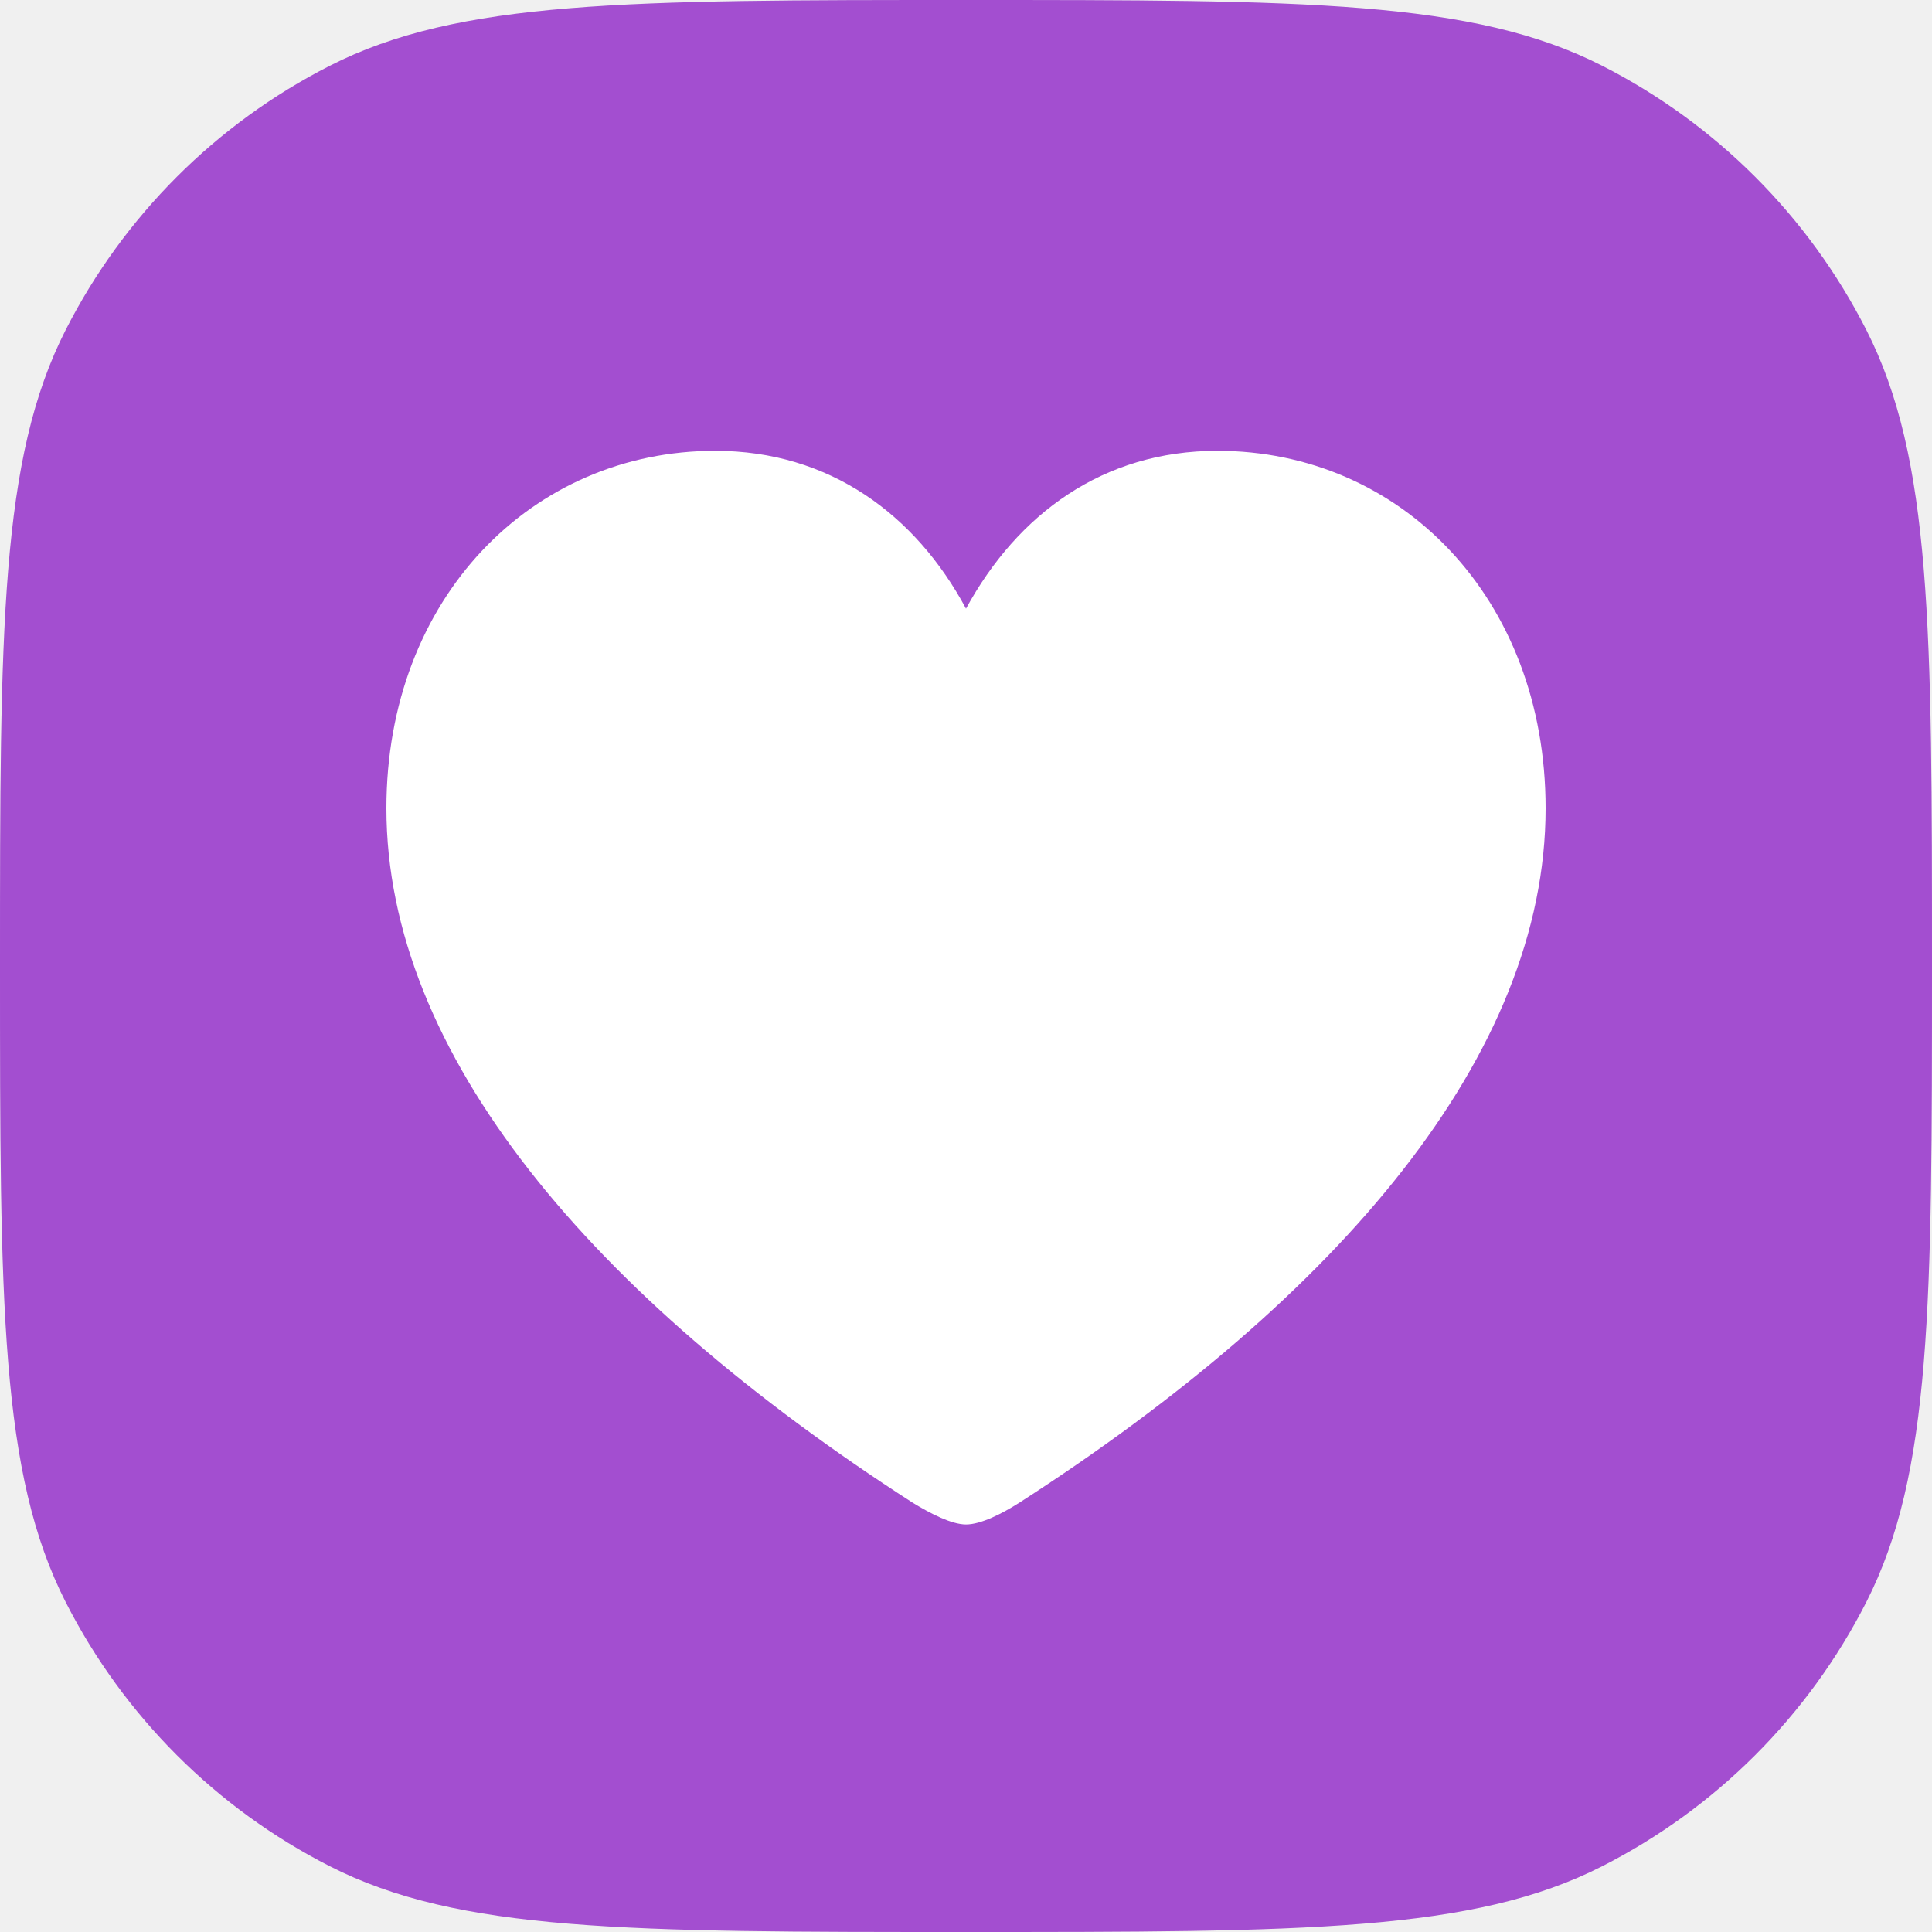
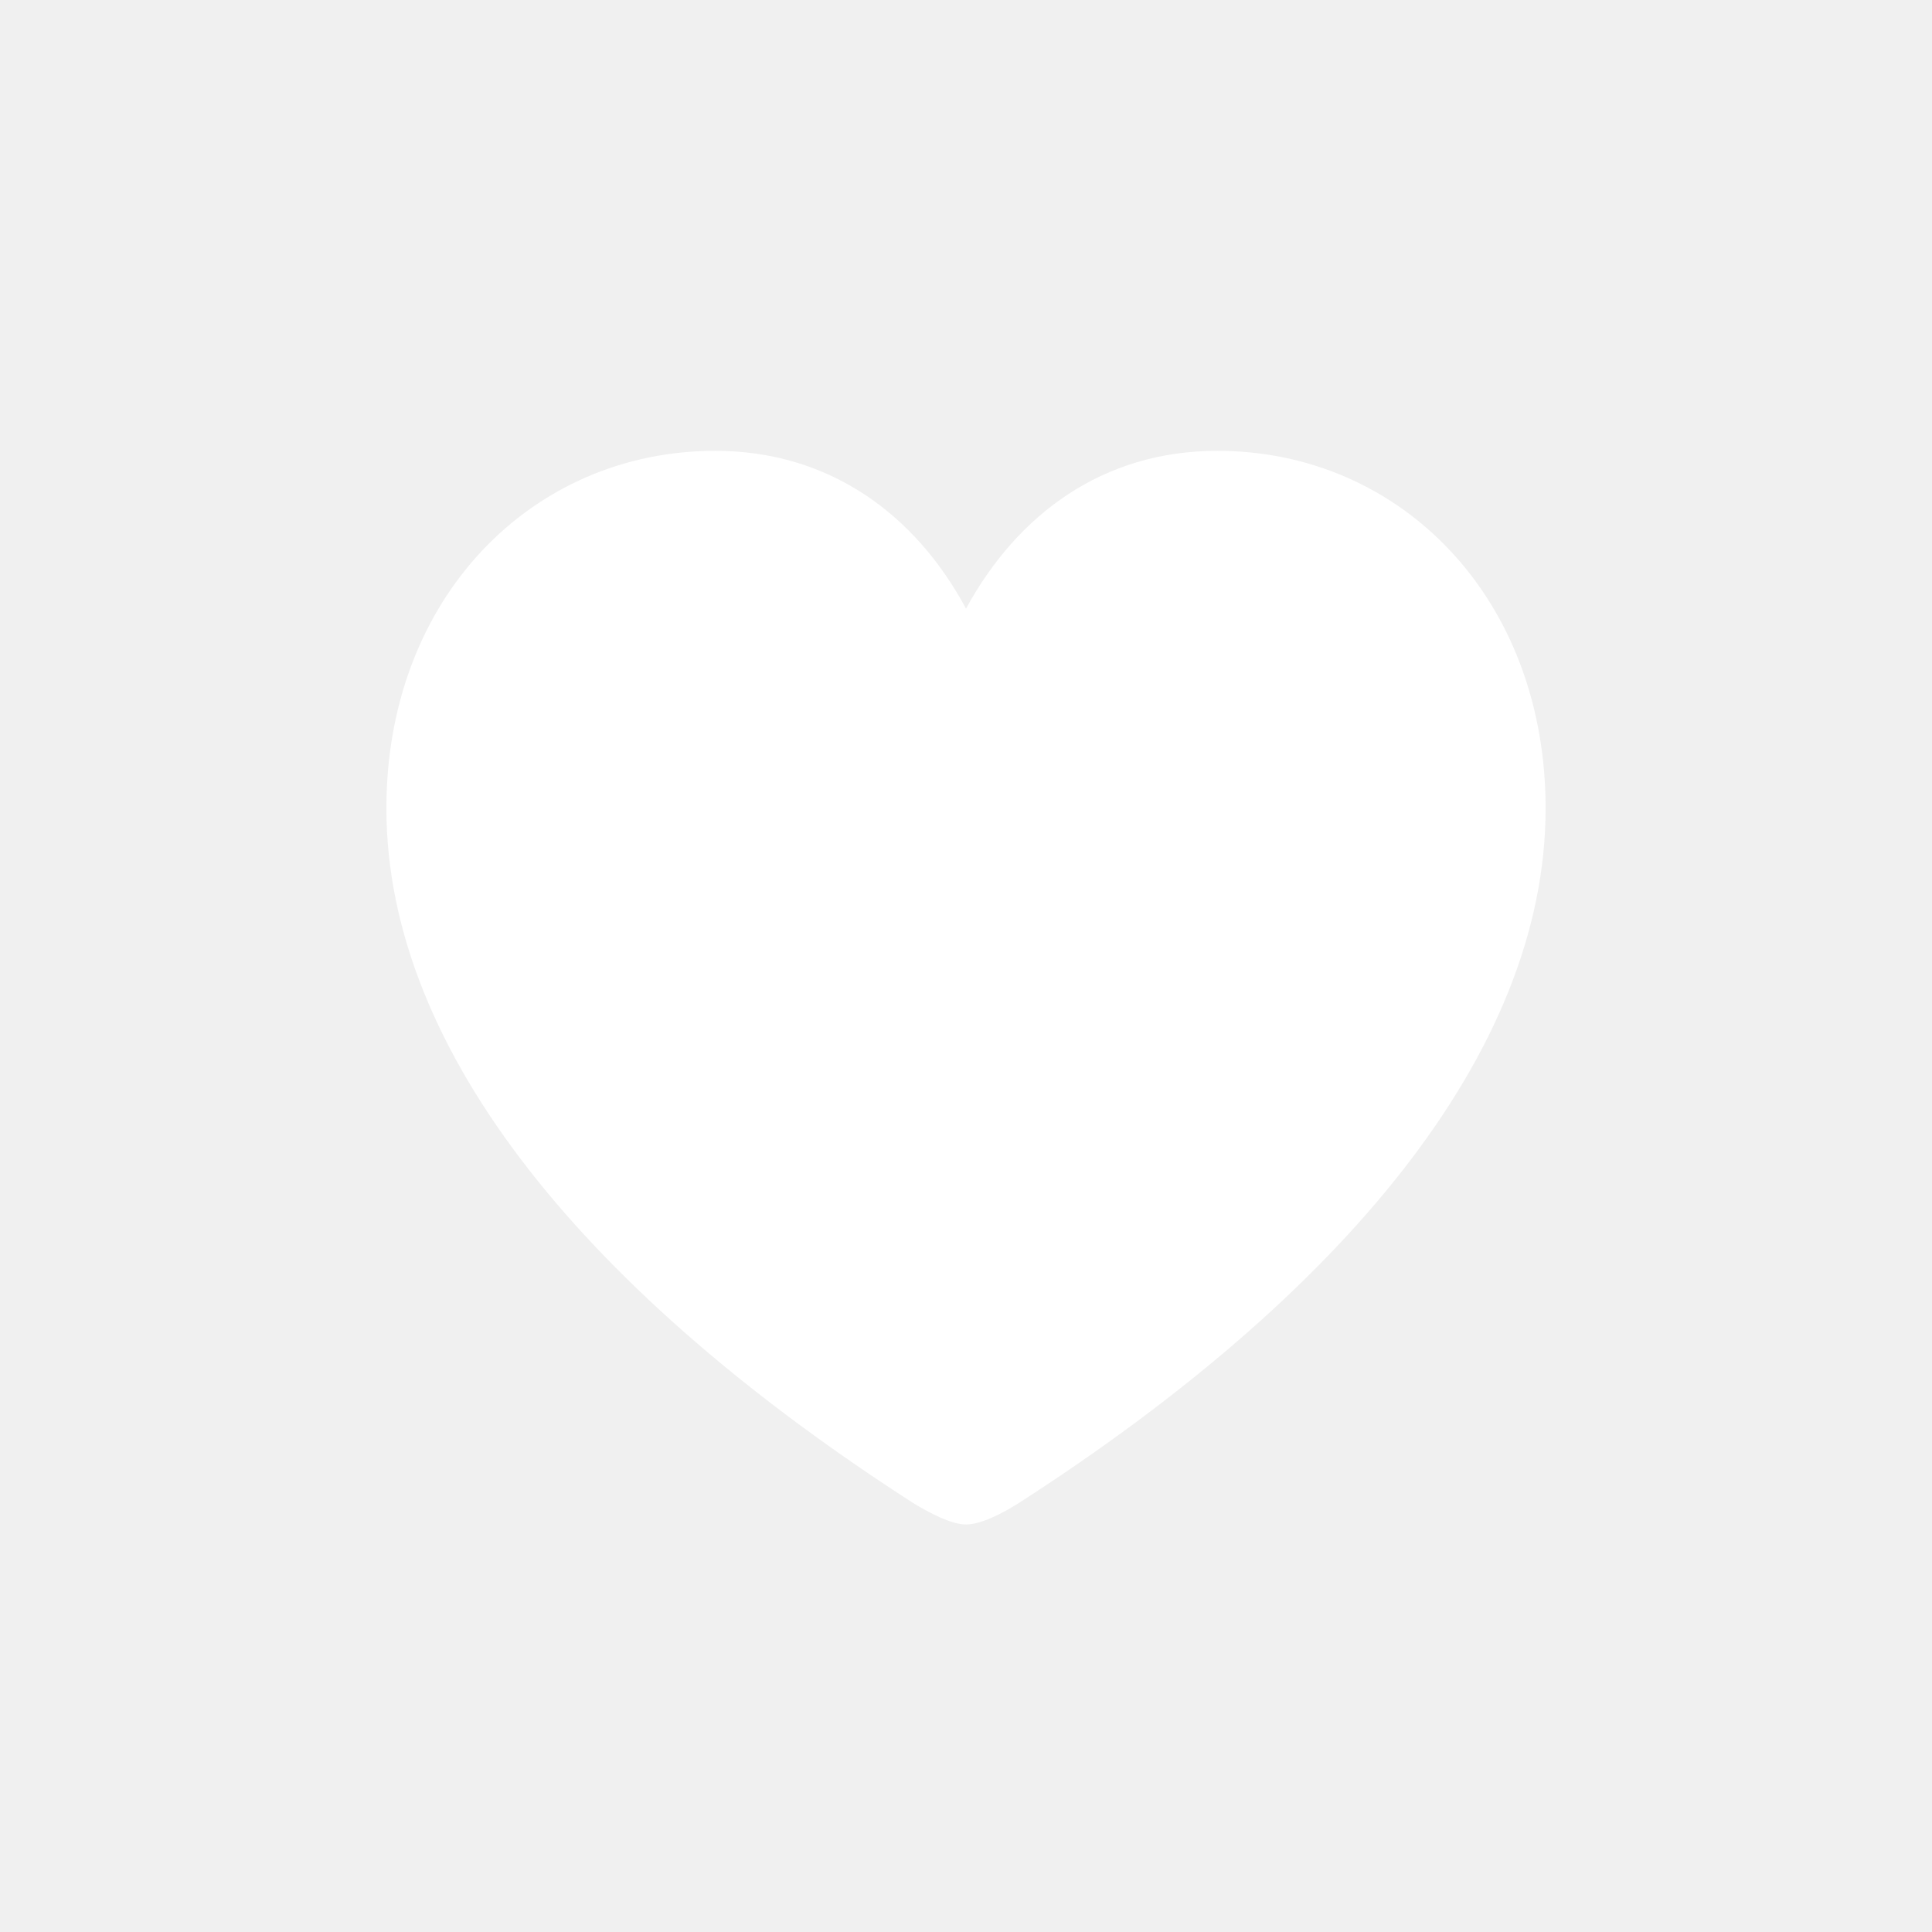
<svg xmlns="http://www.w3.org/2000/svg" width="32" height="32" viewBox="0 0 32 32" fill="none">
-   <path d="M0 16C0 10.399 0 7.599 1.09 5.46C2.049 3.578 3.578 2.049 5.46 1.09C7.599 0 10.399 0 16 0C21.601 0 24.401 0 26.54 1.09C28.422 2.049 29.951 3.578 30.91 5.46C32 7.599 32 10.399 32 16C32 21.601 32 24.401 30.91 26.54C29.951 28.422 28.422 29.951 26.54 30.91C24.401 32 21.601 32 16 32C10.399 32 7.599 32 5.46 30.91C3.578 29.951 2.049 28.422 1.09 26.54C0 24.401 0 21.601 0 16Z" fill="#A34ED0" />
  <path d="M16 25.25C16.247 25.25 16.599 25.07 16.884 24.889C22.197 21.468 25.6 17.456 25.6 13.388C25.6 9.9 23.195 7.467 20.163 7.467C18.272 7.467 16.855 8.512 16 10.081C15.164 8.522 13.738 7.467 11.846 7.467C8.814 7.467 6.4 9.9 6.4 13.388C6.4 17.456 9.803 21.468 15.116 24.889C15.411 25.07 15.762 25.25 16 25.25Z" fill="white" />
</svg>
